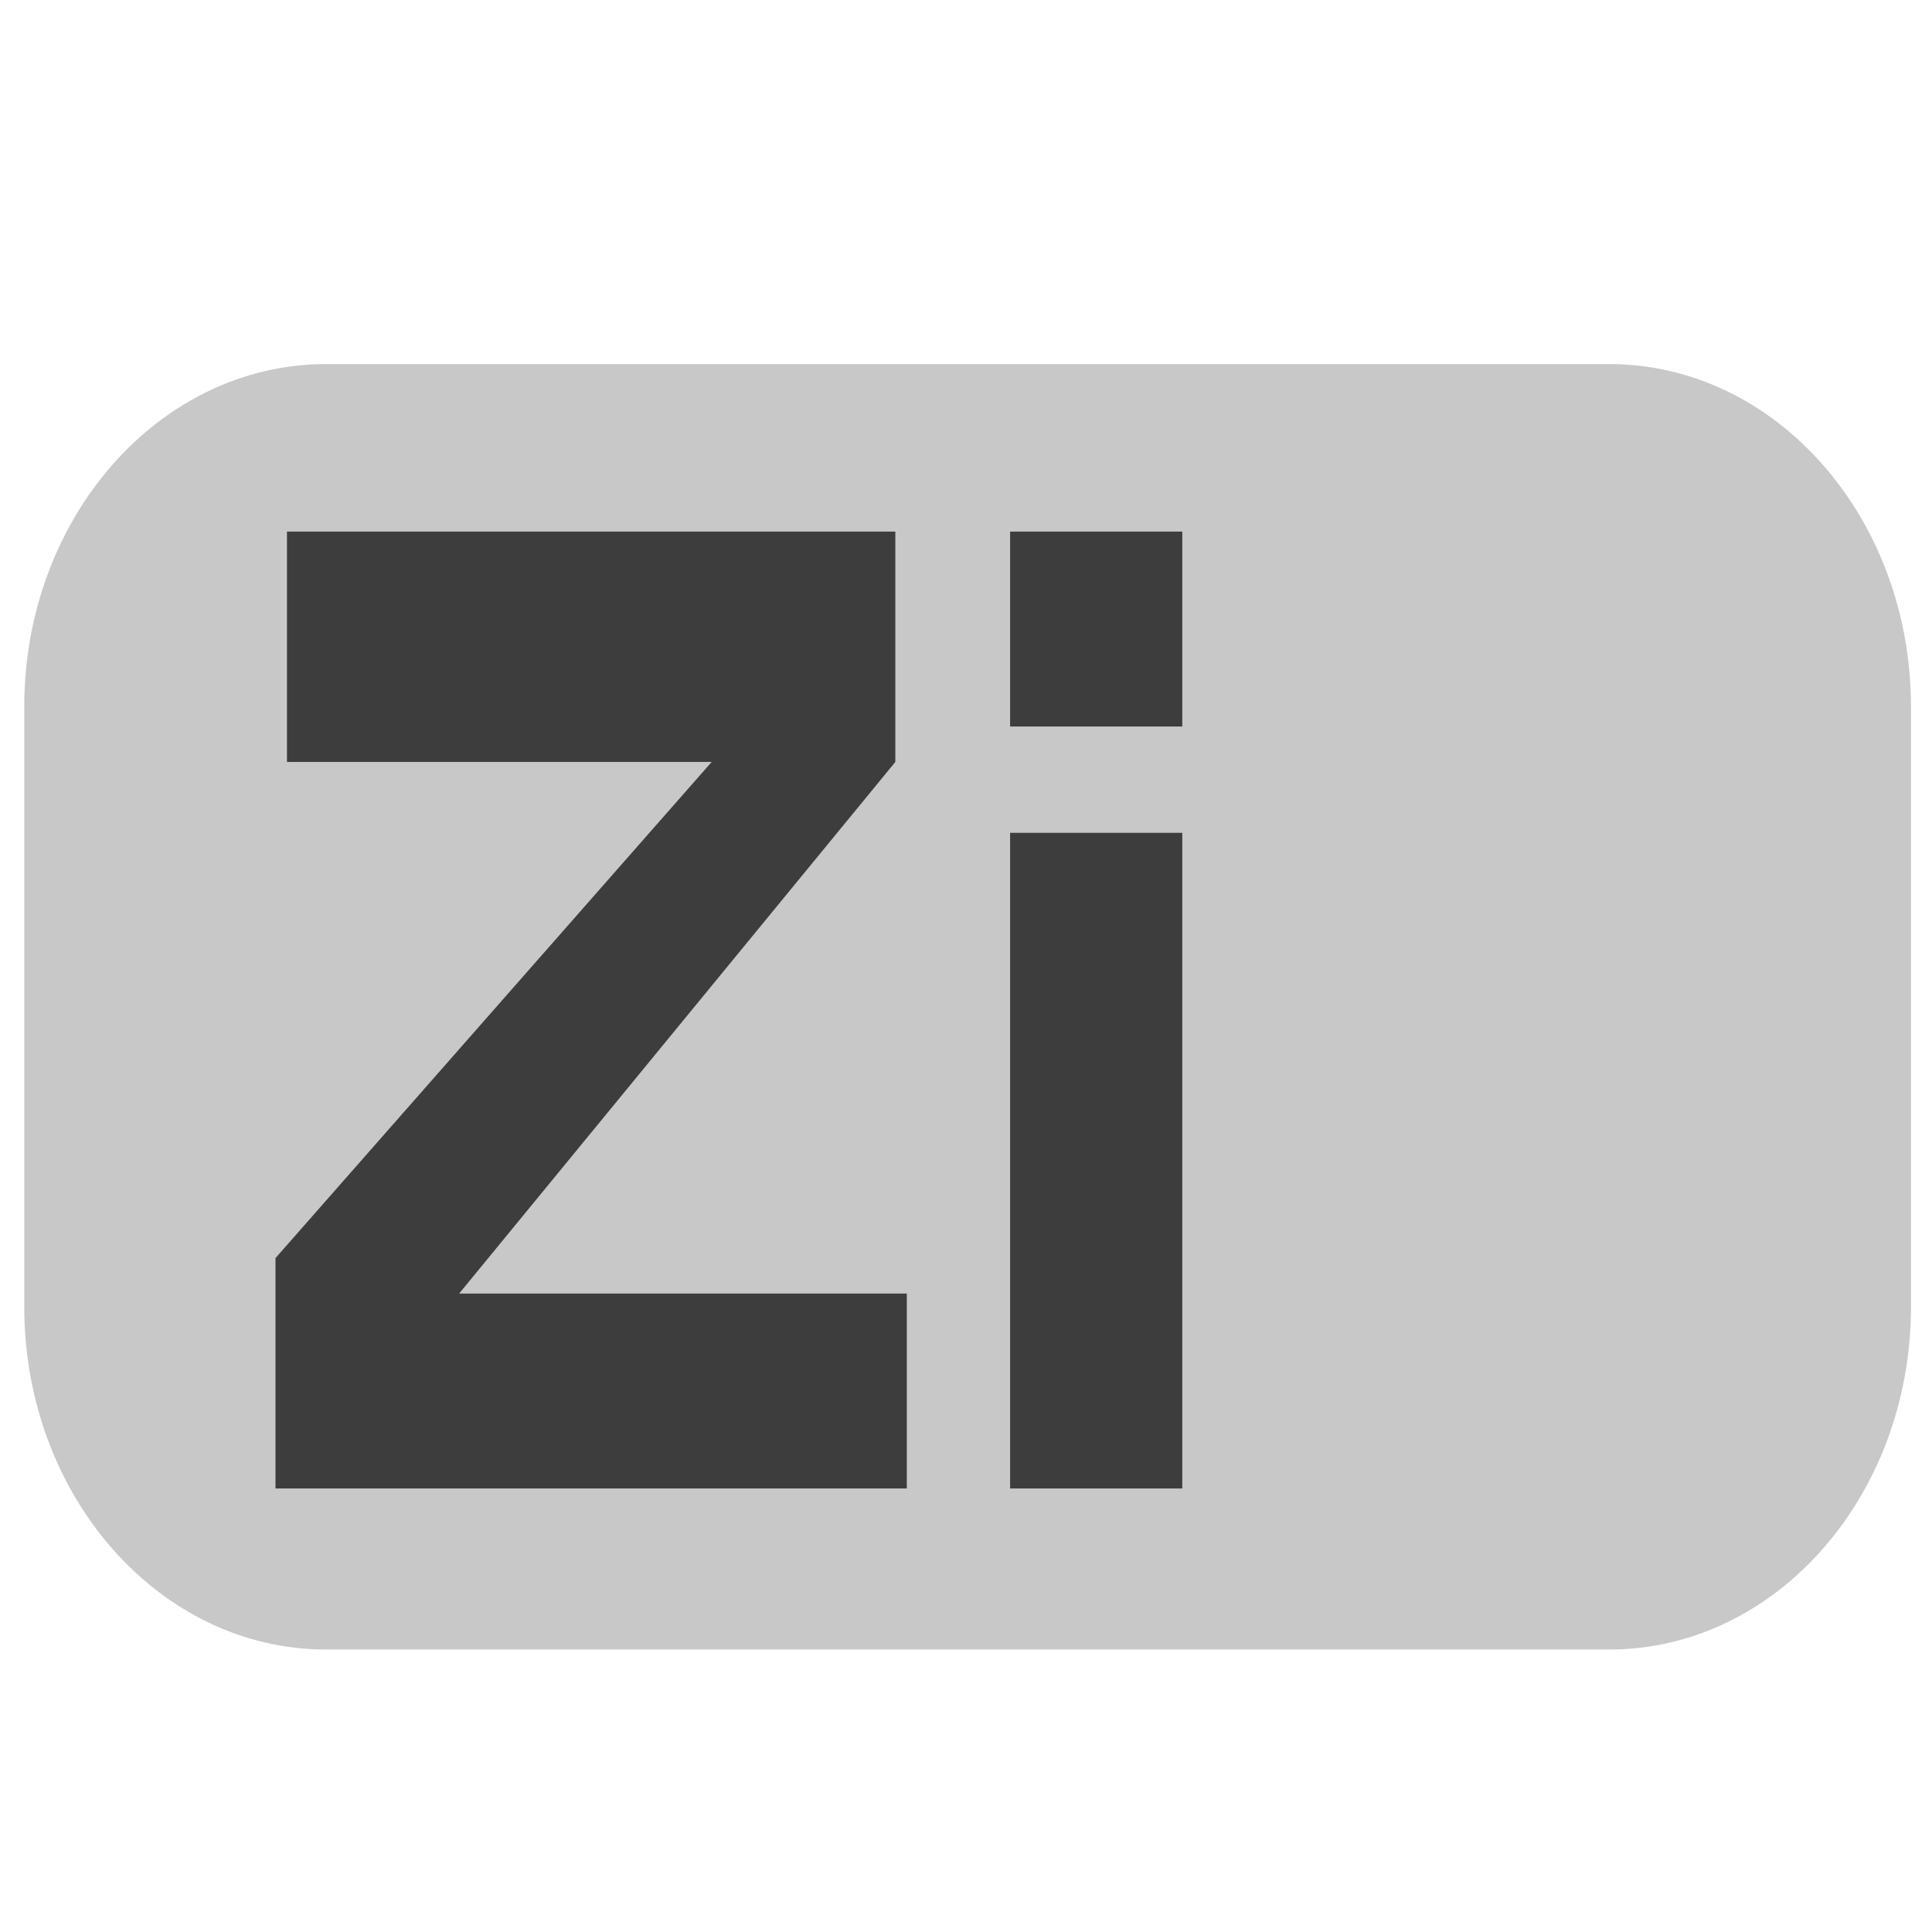
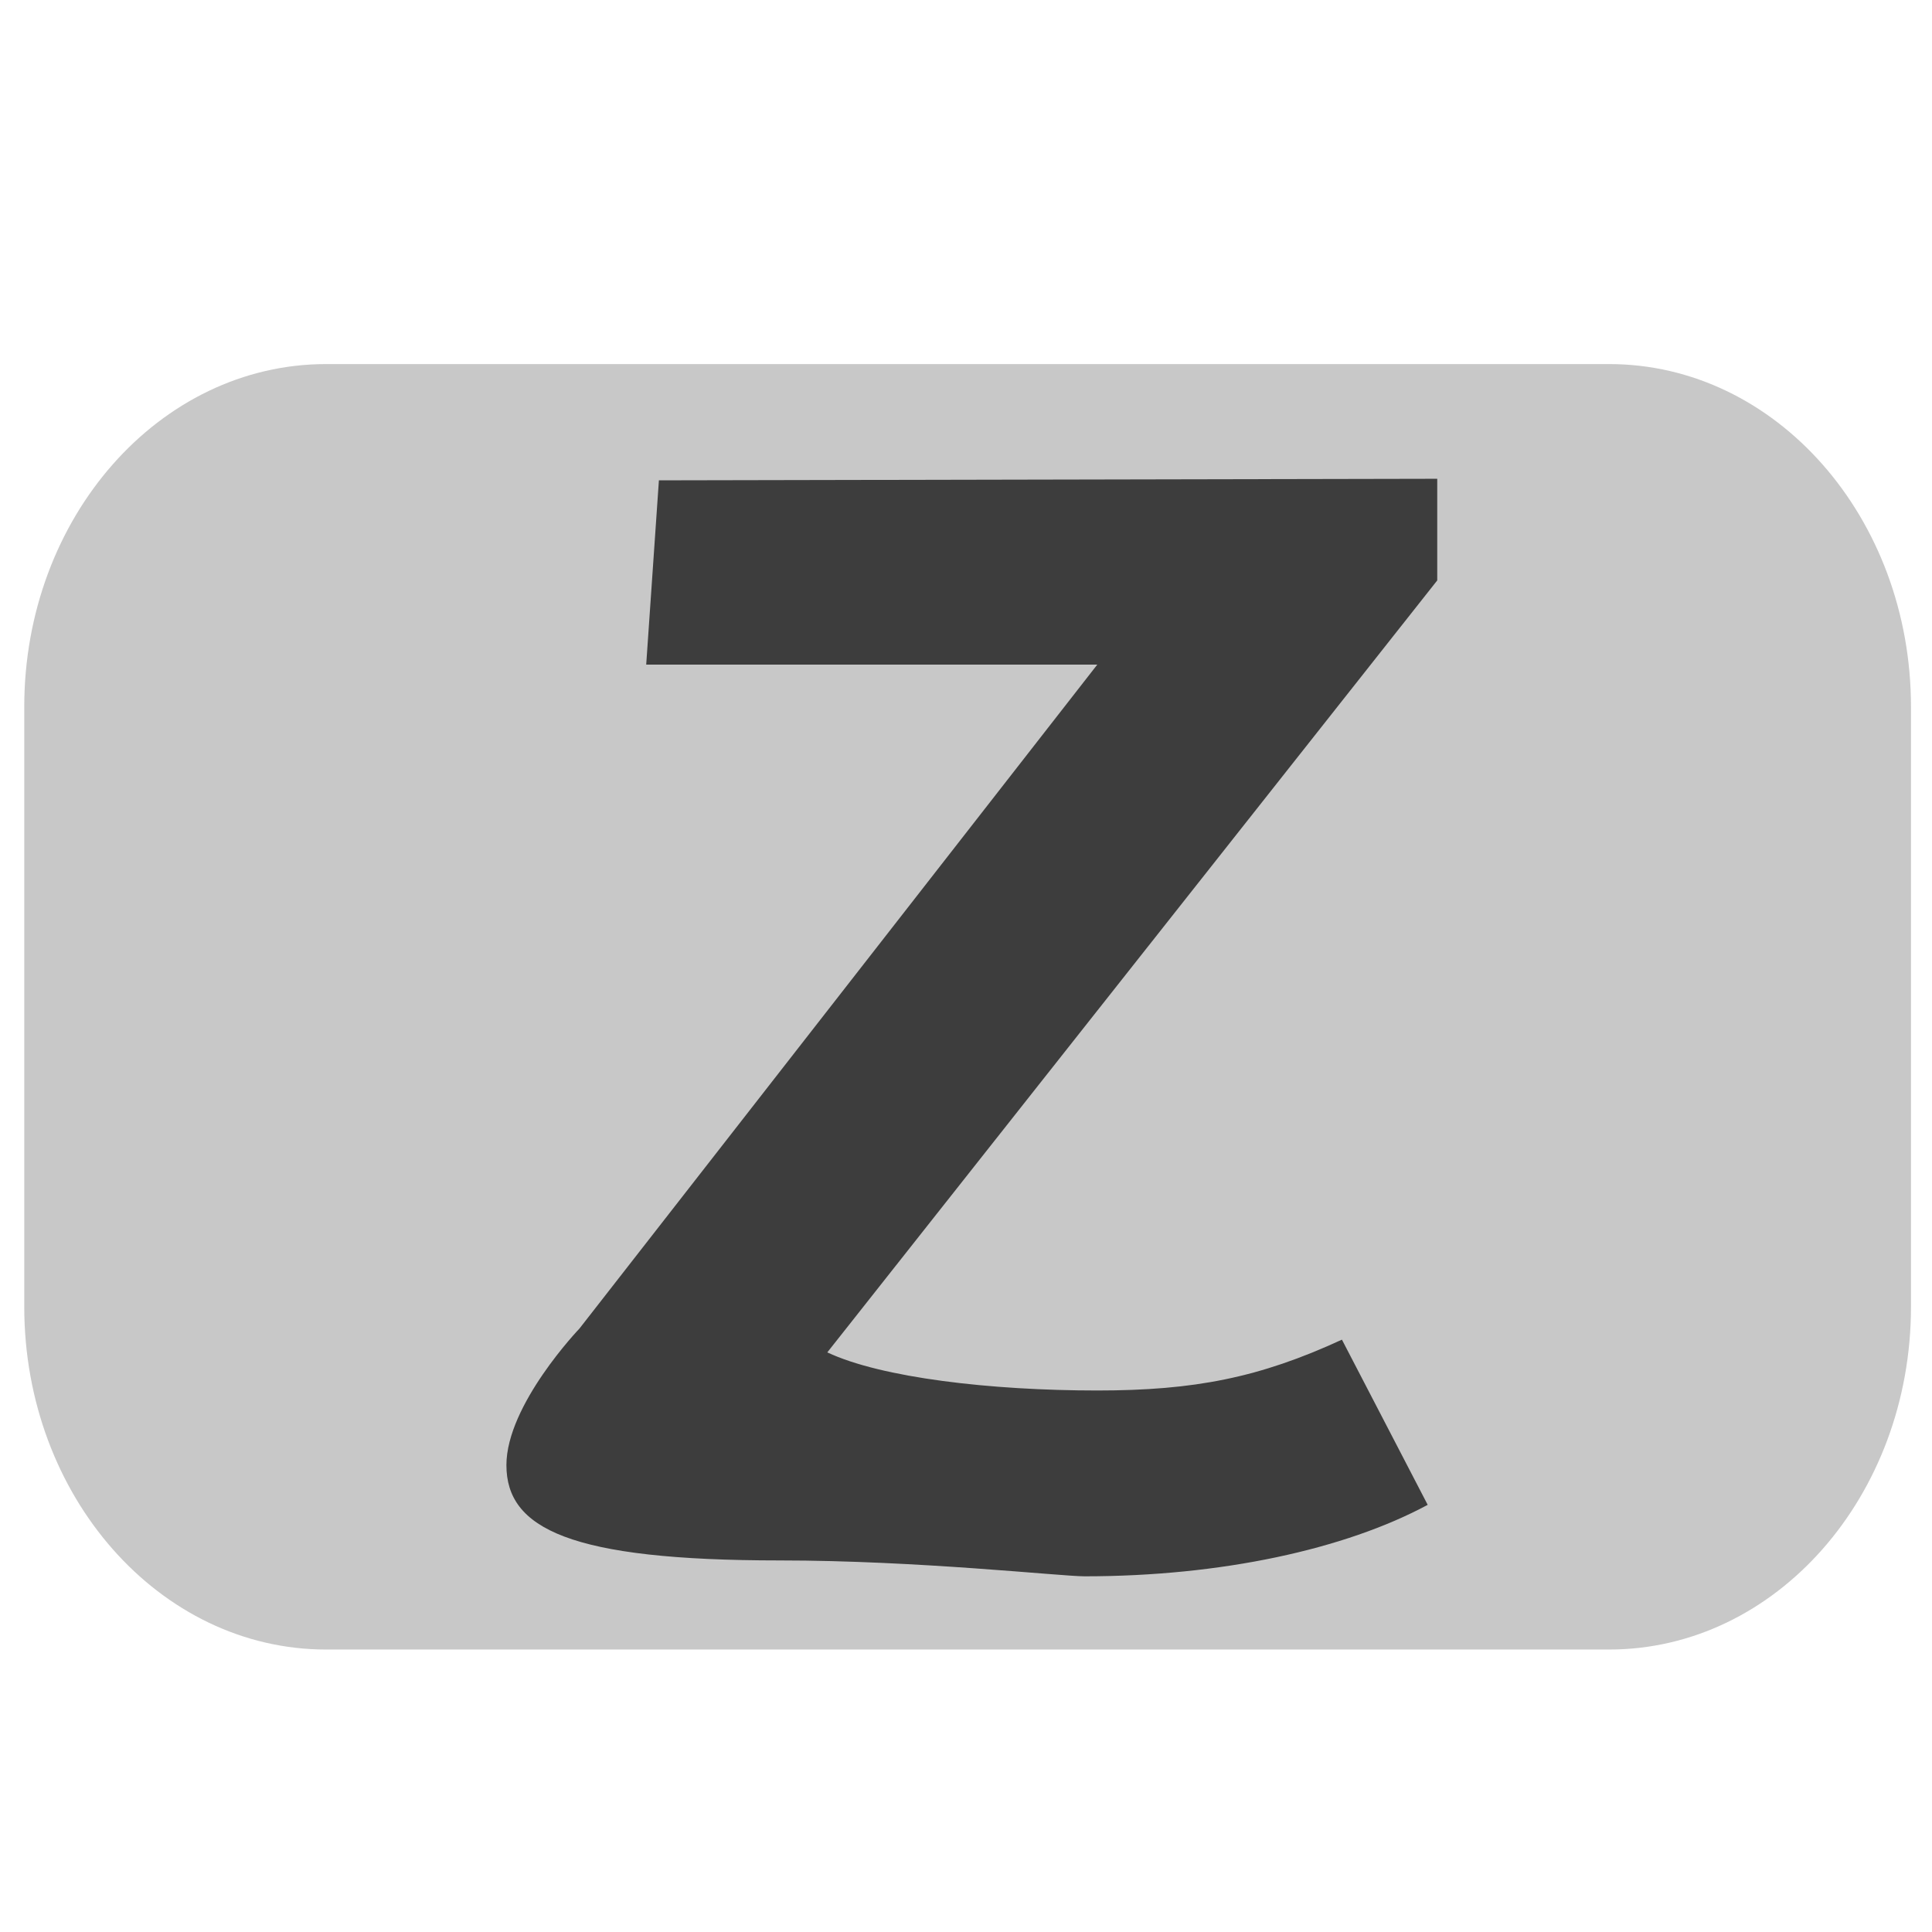
<svg xmlns="http://www.w3.org/2000/svg" width="512" height="512" viewBox="0 0 135.467 135.467" version="1.1" id="svg866">
  <defs id="defs860" />
  <g id="layer1">
    <rect style="fill:#c8c8c8;fill-opacity:1;stroke-width:10.583;stroke-linecap:round;stroke-linejoin:round" id="rect1431" width="132.292" height="90.133" x="1.701" y="25.528" rx="21.167" ry="24.035" />
-     <g aria-label="Zi" transform="scale(0.804846,1.242474)" id="text836" style="font-style:normal;font-weight:normal;font-size:15.824px;line-height:1.25;font-family:sans-serif;fill:#3d3d3d;fill-opacity:1;stroke:none;stroke-width:0.265">
-       <path d="M 25,30 H 78 V 43 L 40,73 H 79 V 84 H 24 V 71 L 62,43 H 25 Z" style="font-style:normal;font-variant:normal;font-weight:normal;font-stretch:normal;font-size:75.956px;font-family:Alpenkreuzer;-inkscape-font-specification:Alpenkreuzer;fill:#3d3d3d;fill-opacity:1;stroke-width:0.265" id="path838" />
-       <path d="M 88,30 H 103 V 41 H 88 Z M 88,47 H 103 V 84 H 88 Z" style="font-style:normal;font-variant:normal;font-weight:normal;font-stretch:normal;font-size:75.956px;font-family:Alpenkreuzer;-inkscape-font-specification:Alpenkreuzer;fill:#3d3d3d;fill-opacity:1;stroke-width:0.265" id="path840" />
+     <g aria-label="Zi" transform="matrix(1.76452,0,0,2.723961,-167.3078,-42.43005)" id="text836" style="font-style:normal;font-weight:normal;font-size:15.824px;line-height:1.25;font-family:sans-serif;fill:#3d3d3d;fill-opacity:1;stroke:none;stroke-width:0.121">
+       <g aria-label="Z" transform="scale(1.242474,0.804846)" id="text859" style="font-weight:bold;font-size:50.8px;line-height:1.25;font-family:Montserrat;-inkscape-font-specification:'Montserrat Bold';fill:#3d3d3d;fill-opacity:1;stroke-width:0.032">
+         <path d="m 97.387,34.716 -0.406,5.893 h 14.427 l -16.561,21.234 c 0,0 -2.337,2.438 -2.337,4.369 0,2.032 2.032,3.048 8.738,3.048 4.42,0 8.992,0.508 9.754,0.508 4.369,0 8.331,-0.864 10.973,-2.286 l -2.743,-5.283 c -2.642,1.219 -4.724,1.626 -7.823,1.626 -3.404,0 -6.909,-0.406 -8.636,-1.219 l 19.507,-24.689 v -3.251 z" style="font-style:normal;font-variant:normal;font-weight:bold;font-stretch:normal;font-size:50.8px;font-family:Postface;-inkscape-font-specification:'Postface Bold';fill:#3d3d3d;fill-opacity:1;stroke-width:0.032" id="path861" />
+       </g>
    </g>
  </g>
</svg>
